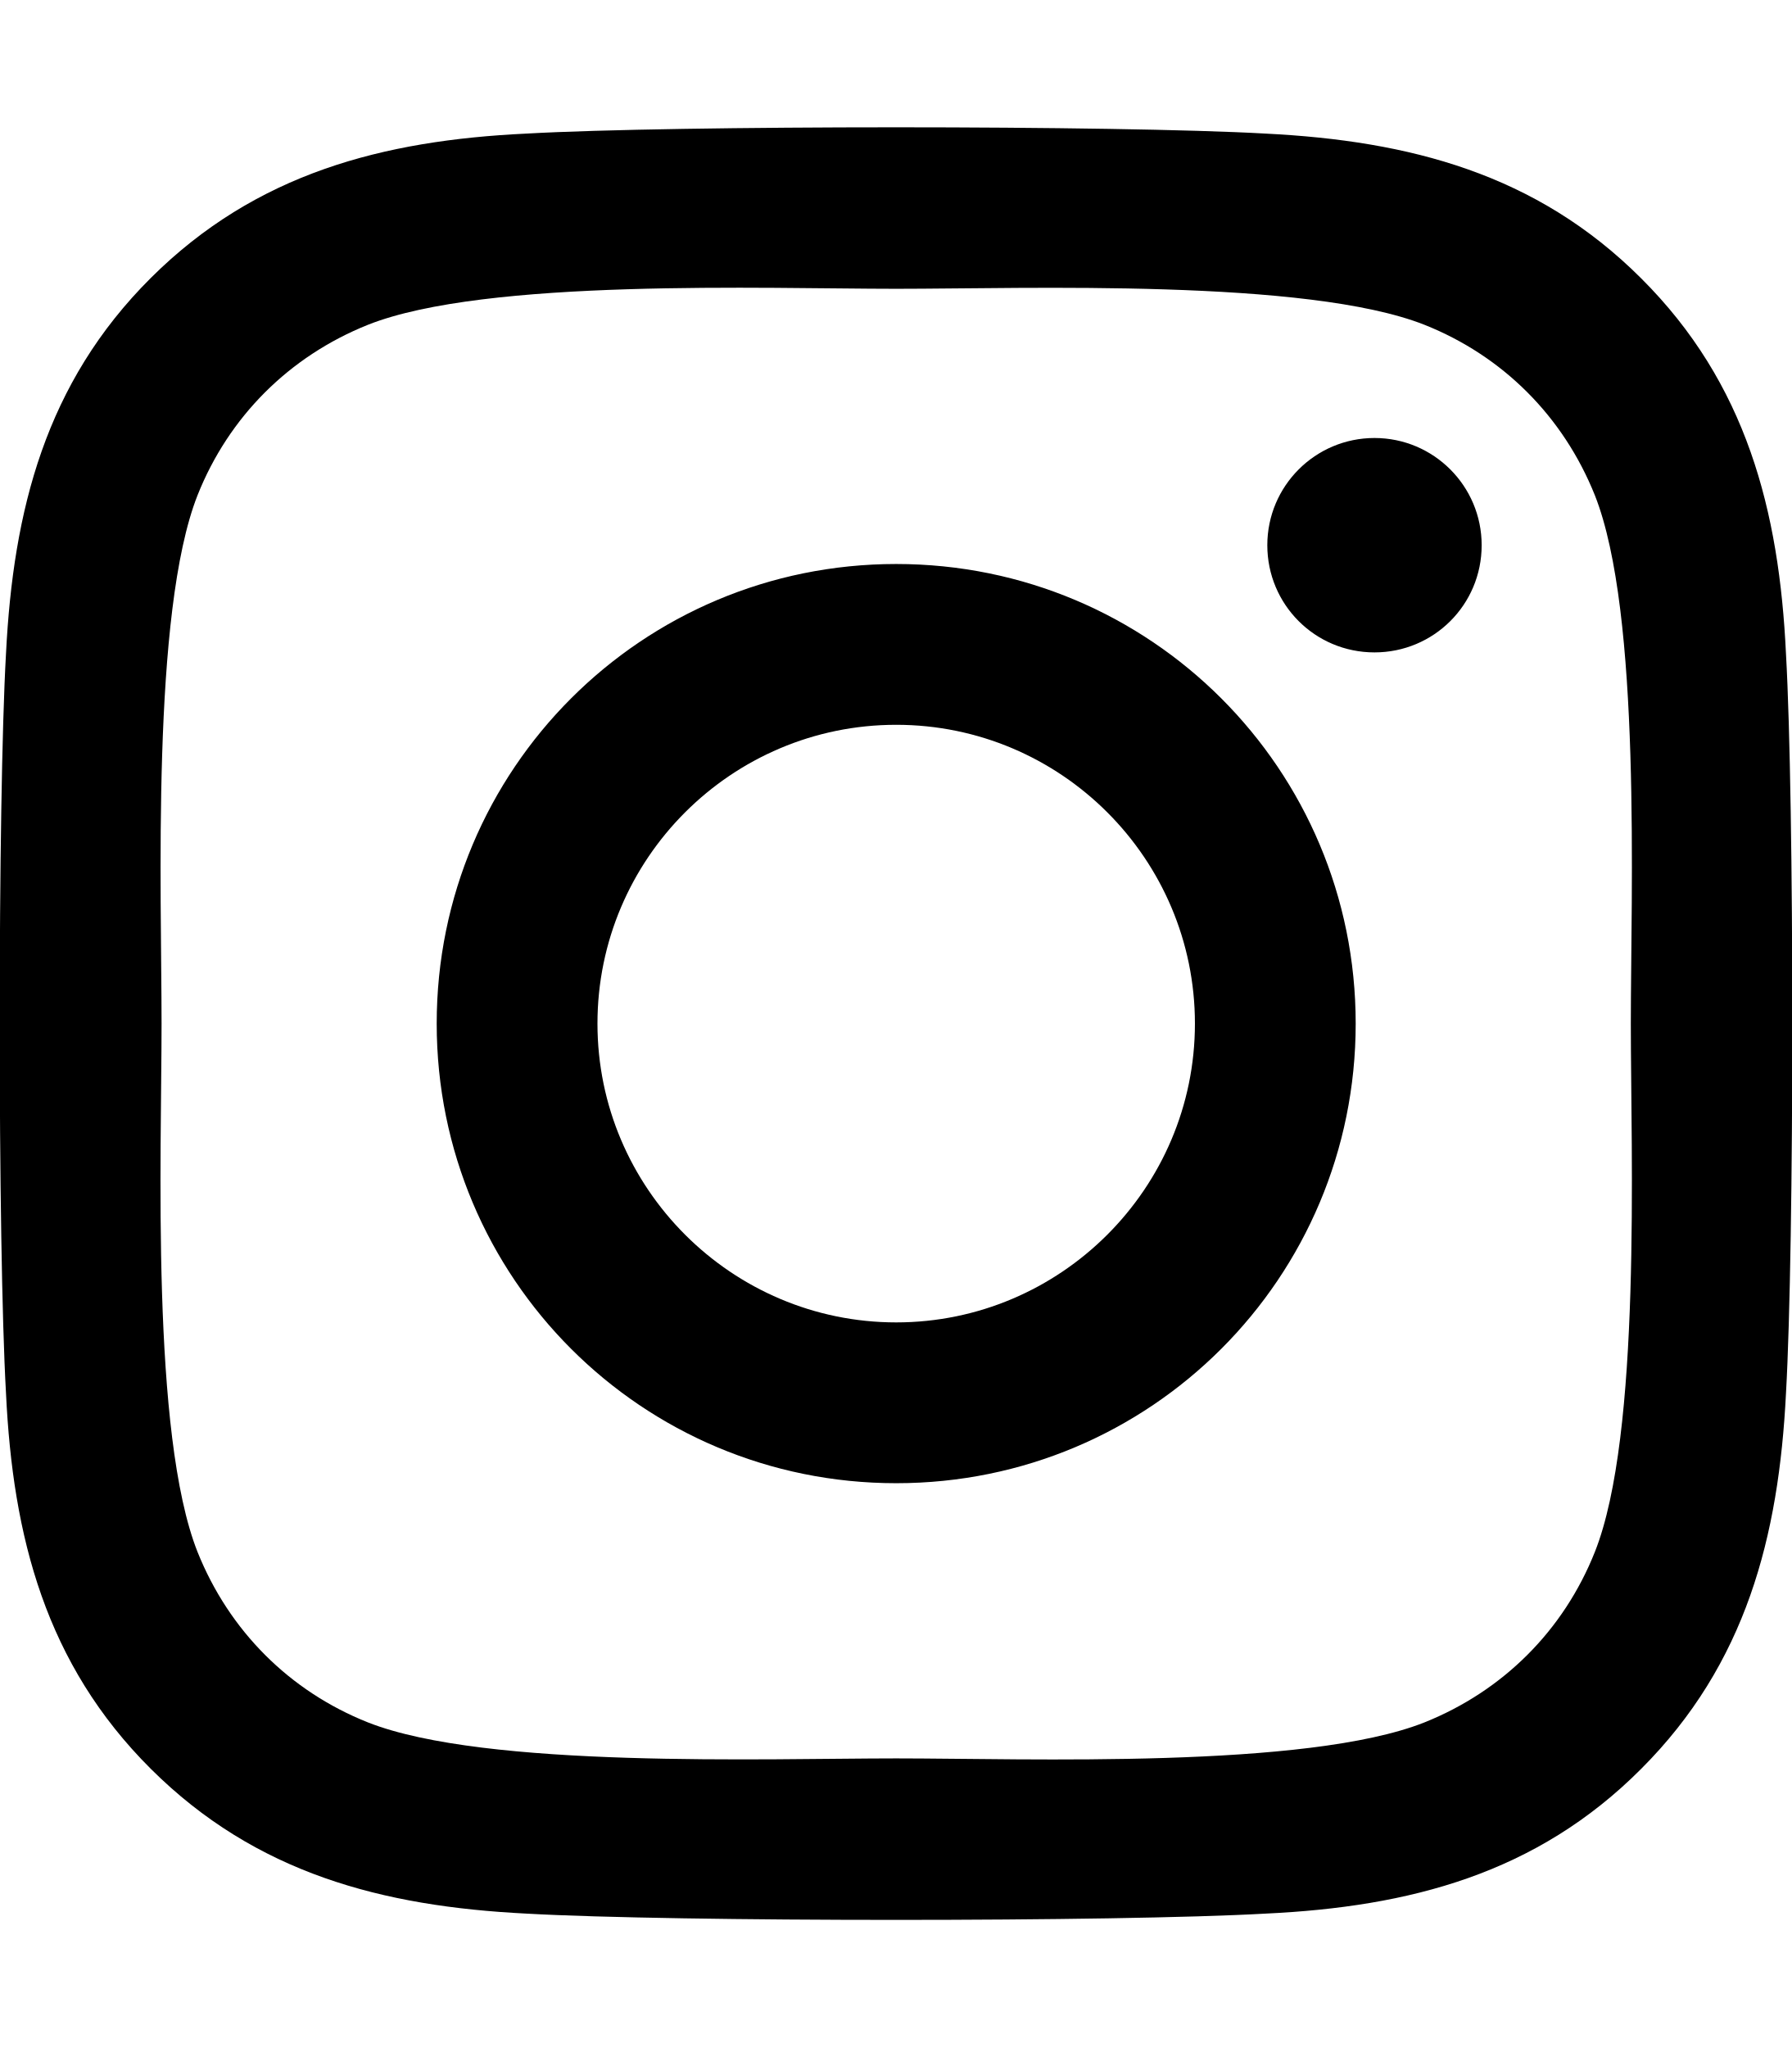
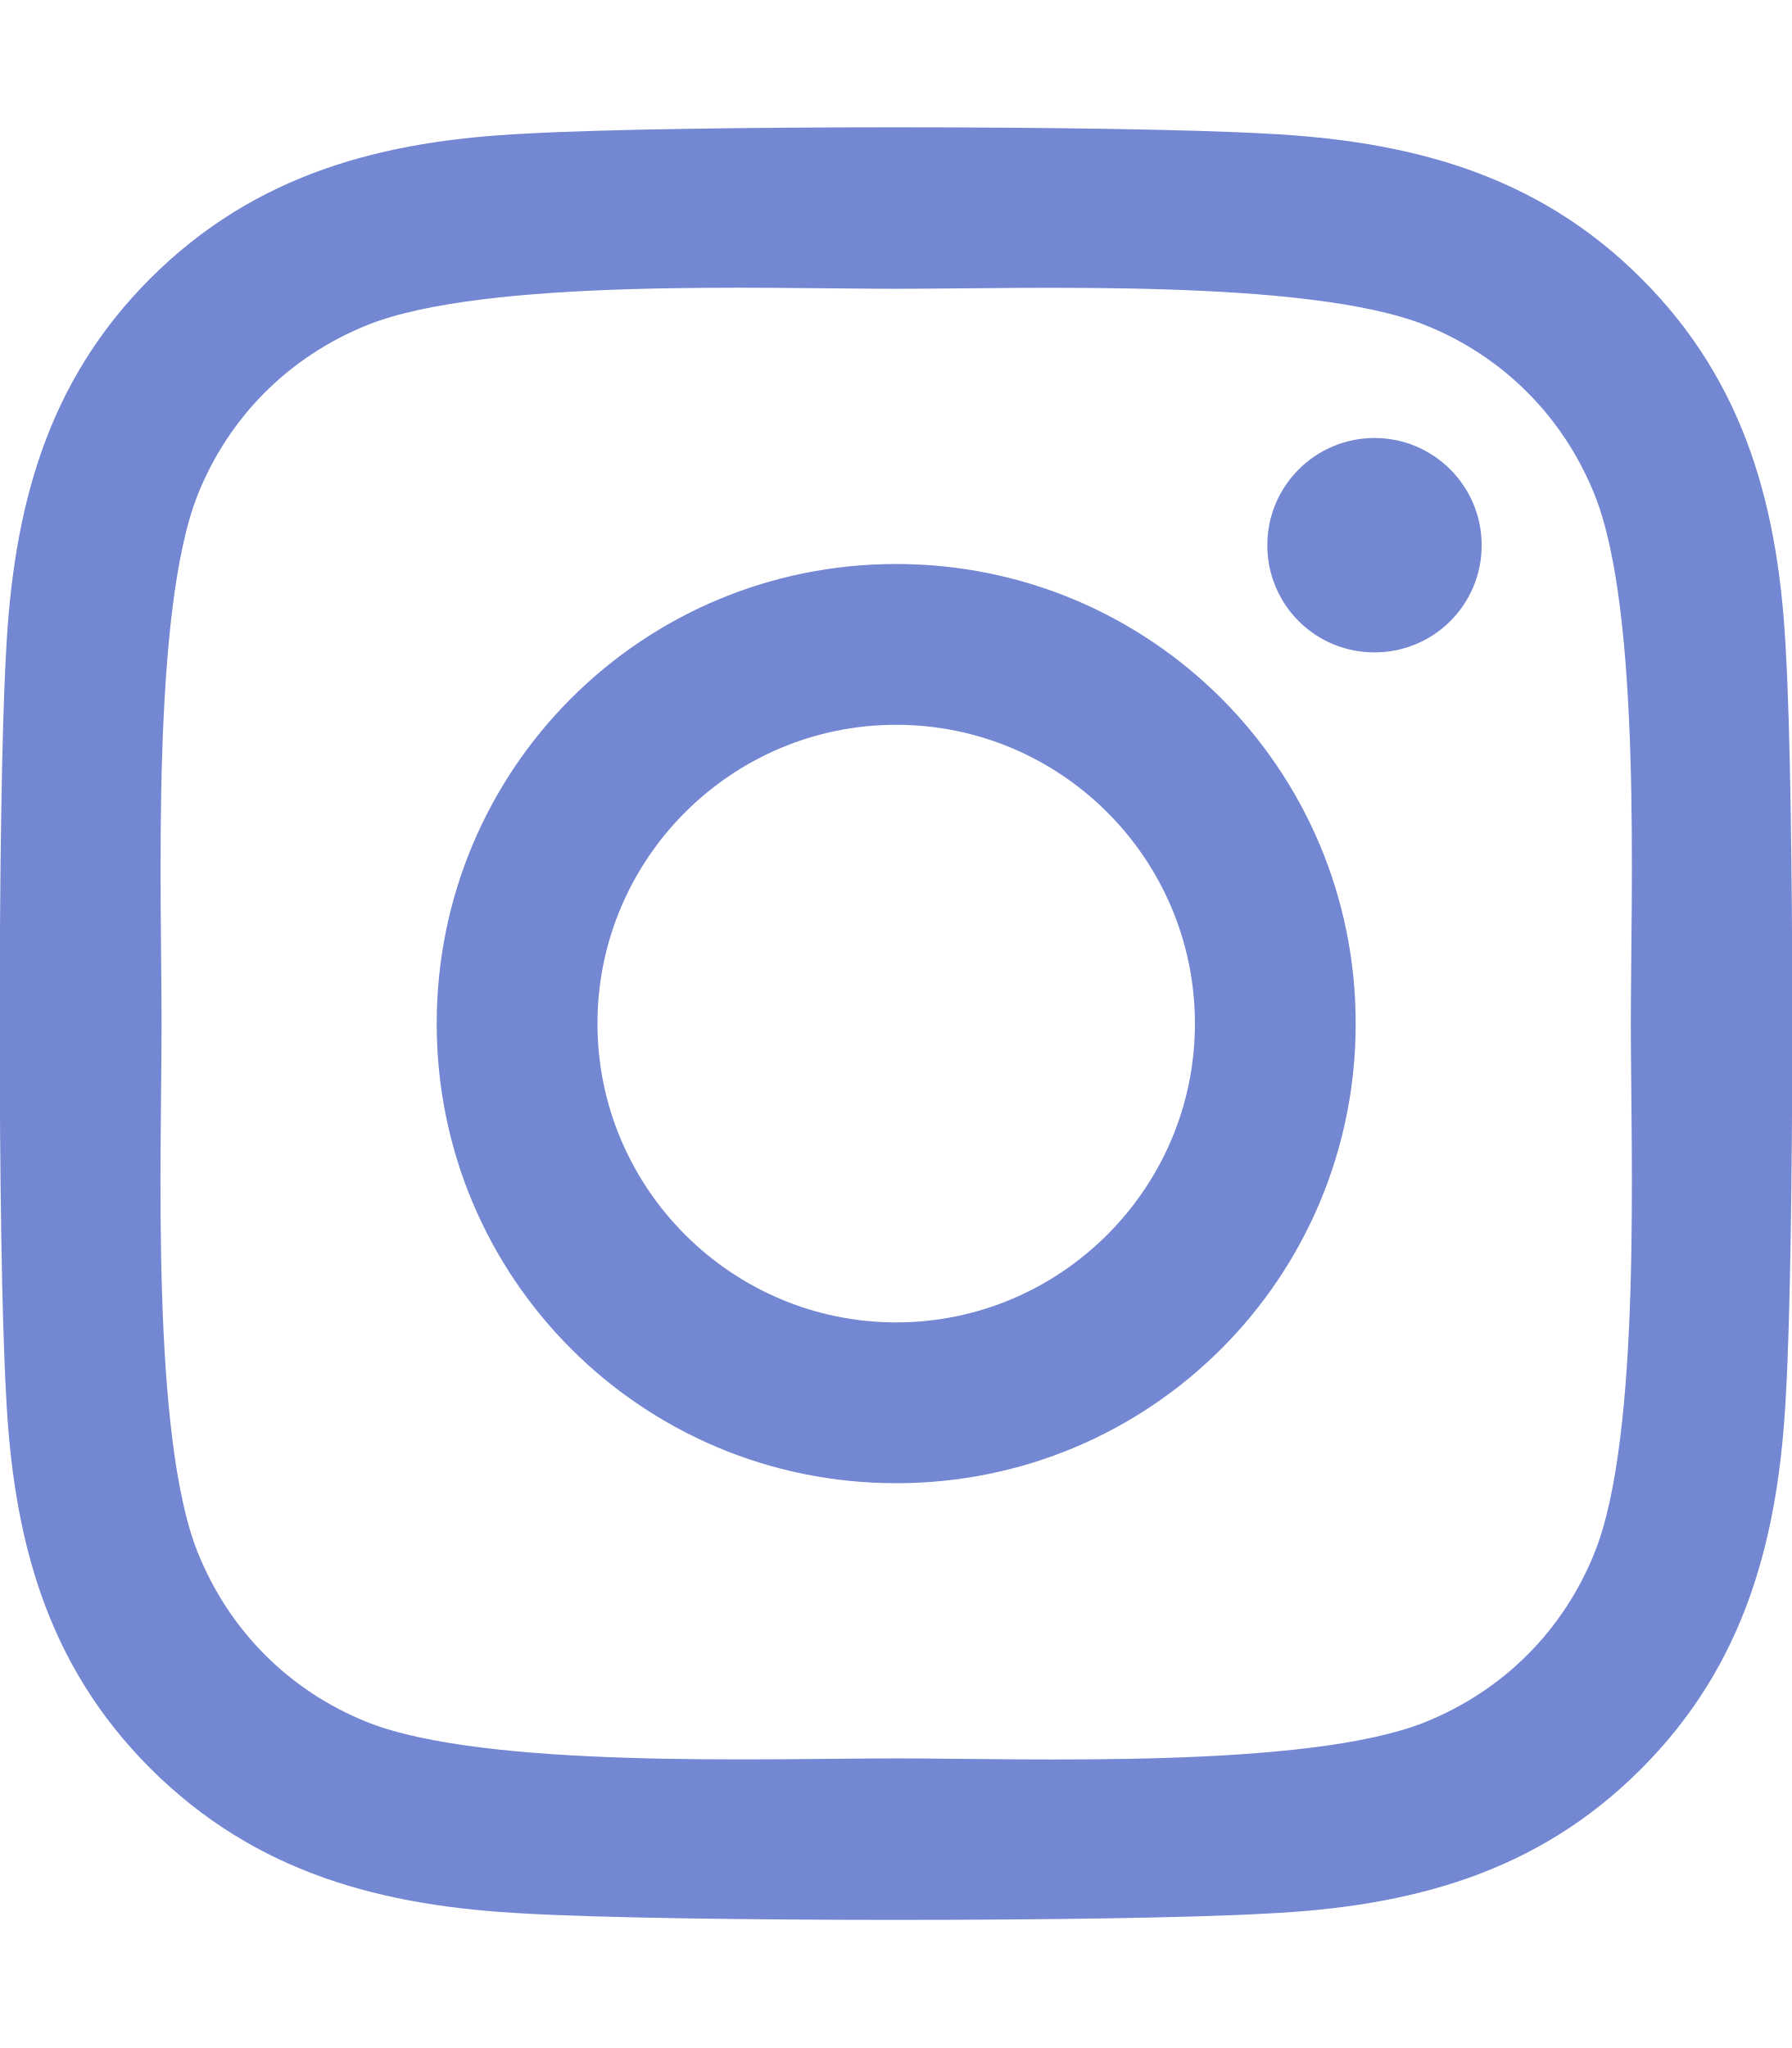
<svg xmlns="http://www.w3.org/2000/svg" viewBox="0 0 448 512">
-   <path d="M224.1 141c-63.6 0-114.9 51.3-114.9 114.9s51.3 114.9 114.9 114.9S339 319.5 339 255.9 287.7 141 224.1 141zm0 189.6c-41.1 0-74.7-33.5-74.7-74.7s33.5-74.7 74.7-74.7 74.7 33.5 74.7 74.7-33.6 74.7-74.7 74.7zm146.4-194.3c0 14.9-12 26.8-26.8 26.8-14.9 0-26.8-12-26.8-26.8s12-26.8 26.8-26.8 26.8 12 26.8 26.8zm76.1 27.2c-1.7-35.9-9.9-67.7-36.2-93.9-26.2-26.2-58-34.4-93.9-36.2-37-2.1-147.9-2.1-184.9 0-35.8 1.7-67.6 9.9-93.9 36.1s-34.4 58-36.2 93.9c-2.1 37-2.1 147.9 0 184.9 1.7 35.9 9.9 67.7 36.2 93.9s58 34.4 93.9 36.2c37 2.1 147.9 2.1 184.9 0 35.9-1.7 67.7-9.9 93.9-36.2 26.2-26.2 34.4-58 36.2-93.9 2.1-37 2.1-147.8 0-184.8zM398.8 388c-7.8 19.6-22.9 34.7-42.6 42.6-29.5 11.7-99.5 9-132.1 9s-102.7 2.6-132.1-9c-19.6-7.8-34.7-22.9-42.6-42.6-11.7-29.5-9-99.5-9-132.1s-2.6-102.7 9-132.1c7.8-19.6 22.9-34.7 42.6-42.6 29.5-11.7 99.5-9 132.1-9s102.7-2.6 132.1 9c19.6 7.8 34.7 22.9 42.6 42.6 11.7 29.5 9 99.5 9 132.1s2.7 102.7-9 132.1z" />
+   <path d="M224.1 141c-63.6 0-114.9 51.3-114.9 114.9s51.3 114.9 114.9 114.9S339 319.5 339 255.9 287.7 141 224.1 141zm0 189.6c-41.1 0-74.7-33.5-74.7-74.7s33.5-74.7 74.7-74.7 74.7 33.5 74.7 74.7-33.6 74.7-74.7 74.7zm146.4-194.3c0 14.9-12 26.8-26.8 26.8-14.9 0-26.8-12-26.8-26.8s12-26.8 26.8-26.8 26.8 12 26.8 26.8zm76.1 27.2c-1.7-35.9-9.9-67.7-36.2-93.9-26.2-26.2-58-34.4-93.9-36.2-37-2.1-147.9-2.1-184.9 0-35.8 1.7-67.6 9.9-93.9 36.1s-34.4 58-36.2 93.9c-2.1 37-2.1 147.9 0 184.9 1.7 35.9 9.9 67.7 36.2 93.9s58 34.4 93.9 36.2c37 2.1 147.9 2.1 184.9 0 35.9-1.7 67.7-9.9 93.9-36.2 26.2-26.2 34.4-58 36.2-93.9 2.1-37 2.1-147.8 0-184.8zM398.8 388c-7.8 19.6-22.9 34.7-42.6 42.6-29.5 11.7-99.5 9-132.1 9s-102.7 2.6-132.1-9c-19.6-7.8-34.7-22.9-42.6-42.6-11.7-29.5-9-99.5-9-132.1s-2.6-102.7 9-132.1c7.8-19.6 22.9-34.7 42.6-42.6 29.5-11.7 99.5-9 132.1-9s102.7-2.6 132.1 9c19.6 7.8 34.7 22.9 42.6 42.6 11.7 29.5 9 99.5 9 132.1s2.7 102.7-9 132.1z" fill="#7387D2" />
</svg>
